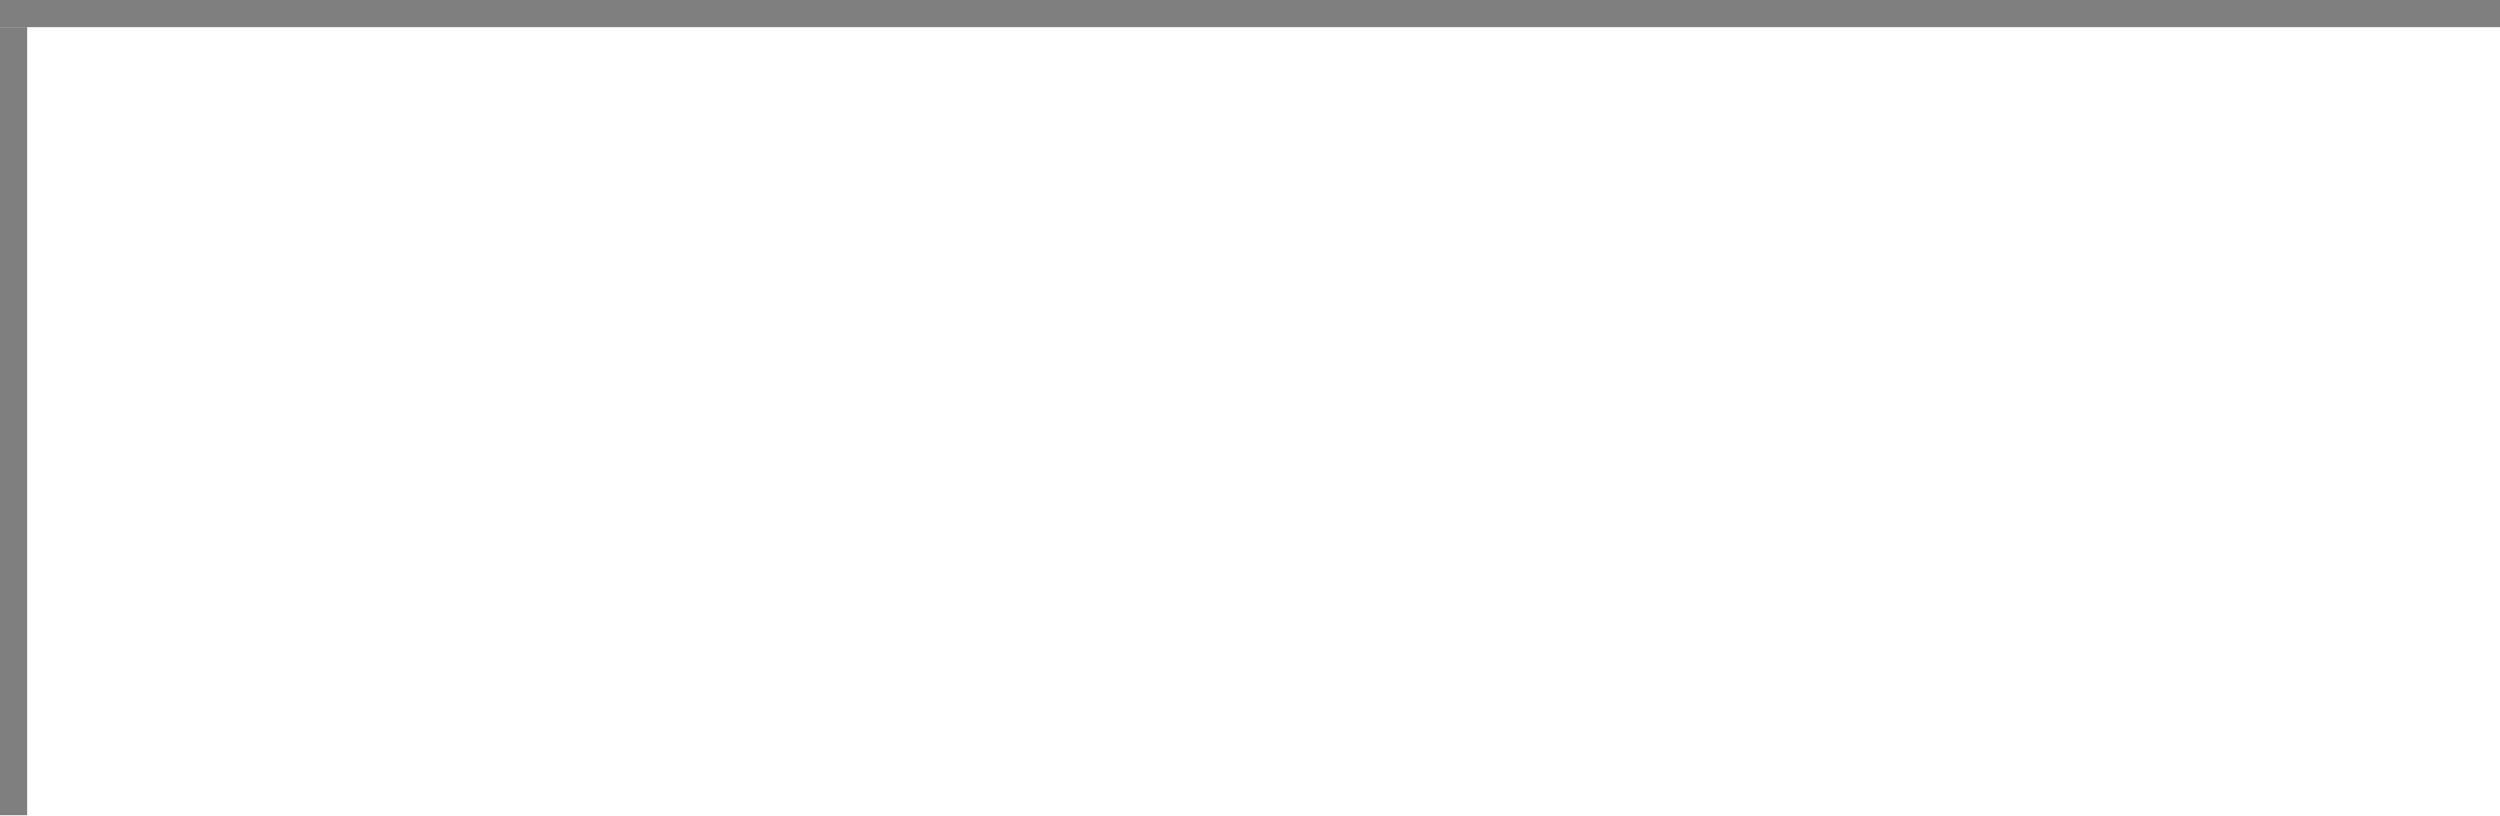
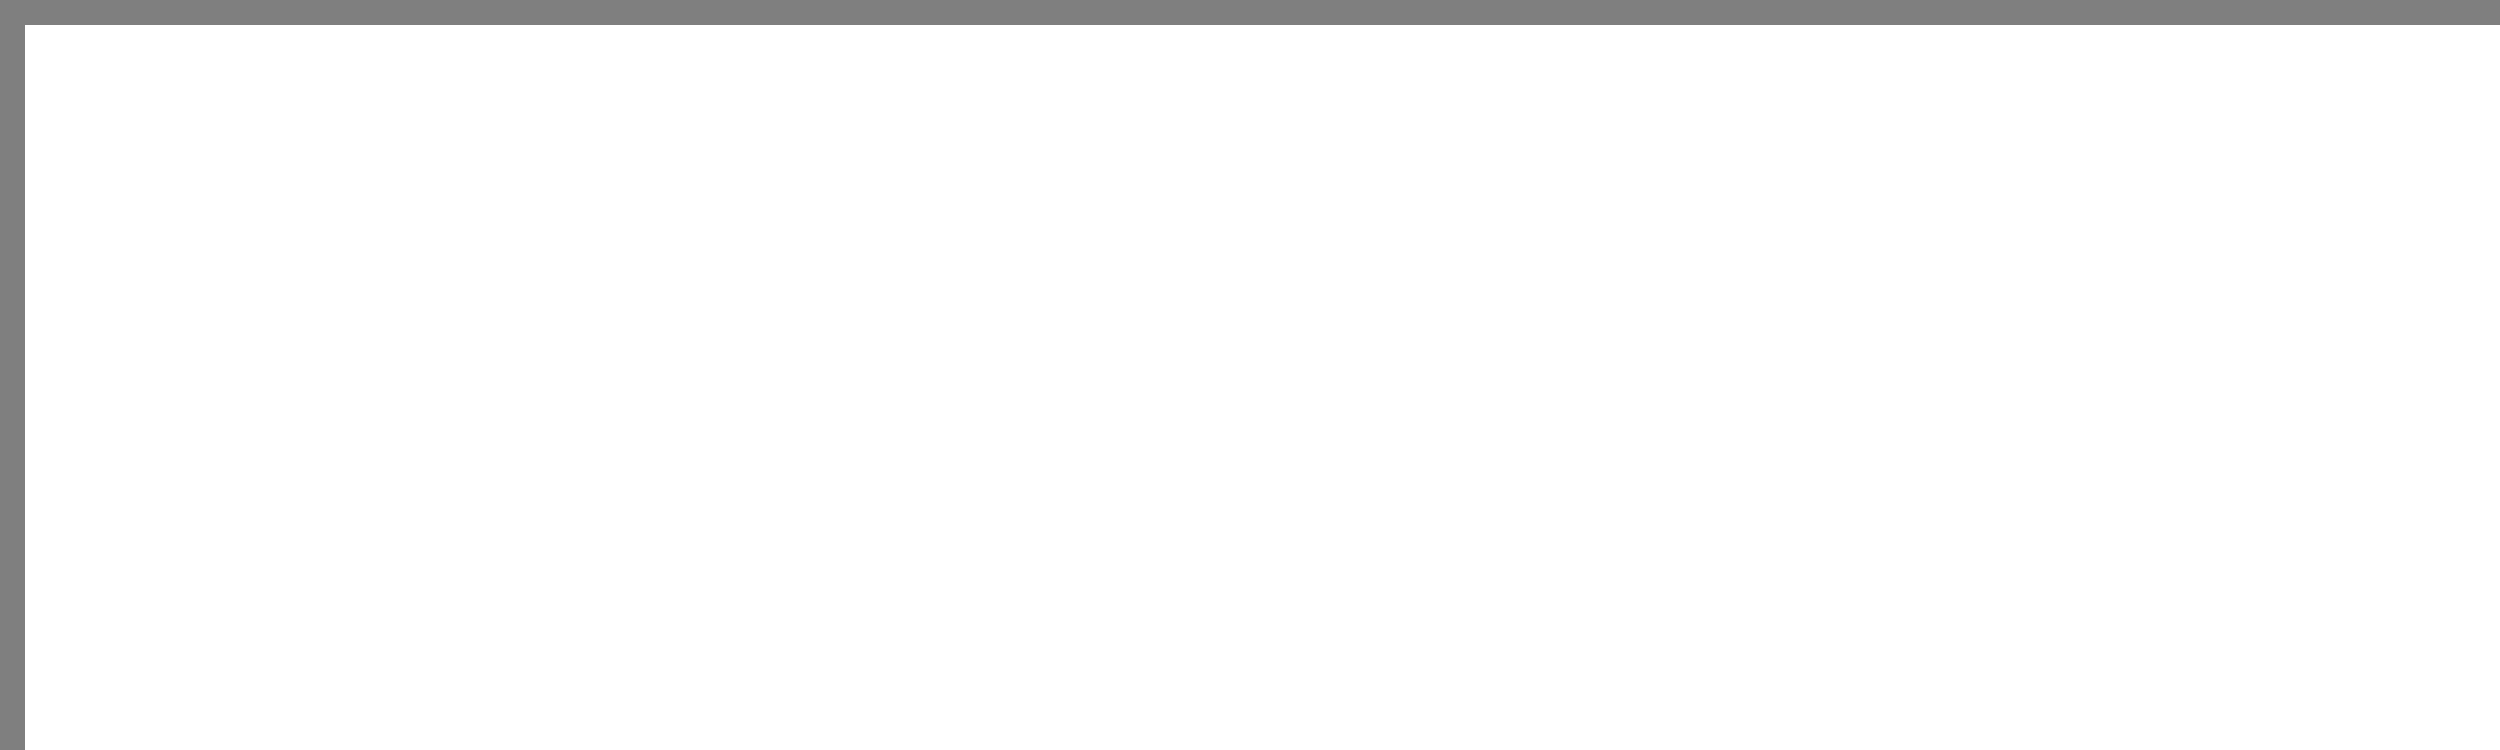
- <svg xmlns="http://www.w3.org/2000/svg" version="1.1" width="92px" height="30px" viewBox="0 30 92 30">
-   <path d="M 1 1  L 92 1  L 92 30  L 1 30  L 1 1  Z " fill-rule="nonzero" fill="rgba(255, 255, 255, 1)" stroke="none" transform="matrix(1 0 0 1 0 30 )" class="fill" />
-   <path d="M 0.5 1  L 0.5 30  " stroke-width="1" stroke-dasharray="0" stroke="rgba(127, 127, 127, 1)" fill="none" transform="matrix(1 0 0 1 0 30 )" class="stroke" />
-   <path d="M 0 0.5  L 92 0.5  " stroke-width="1" stroke-dasharray="0" stroke="rgba(127, 127, 127, 1)" fill="none" transform="matrix(1 0 0 1 0 30 )" class="stroke" />
+ <svg xmlns="http://www.w3.org/2000/svg" version="1.1" width="100px" height="30px" viewBox="202 150 100 30">
+   <path d="M 1 1  L 100 1  L 100 30  L 1 30  L 1 1  Z " fill-rule="nonzero" fill="rgba(255, 255, 255, 1)" stroke="none" transform="matrix(1 0 0 1 202 150 )" class="fill" />
+   <path d="M 0.5 1  L 0.5 30  " stroke-width="1" stroke-dasharray="0" stroke="rgba(127, 127, 127, 1)" fill="none" transform="matrix(1 0 0 1 202 150 )" class="stroke" />
+   <path d="M 0 0.5  L 100 0.5  " stroke-width="1" stroke-dasharray="0" stroke="rgba(127, 127, 127, 1)" fill="none" transform="matrix(1 0 0 1 202 150 )" class="stroke" />
</svg>
